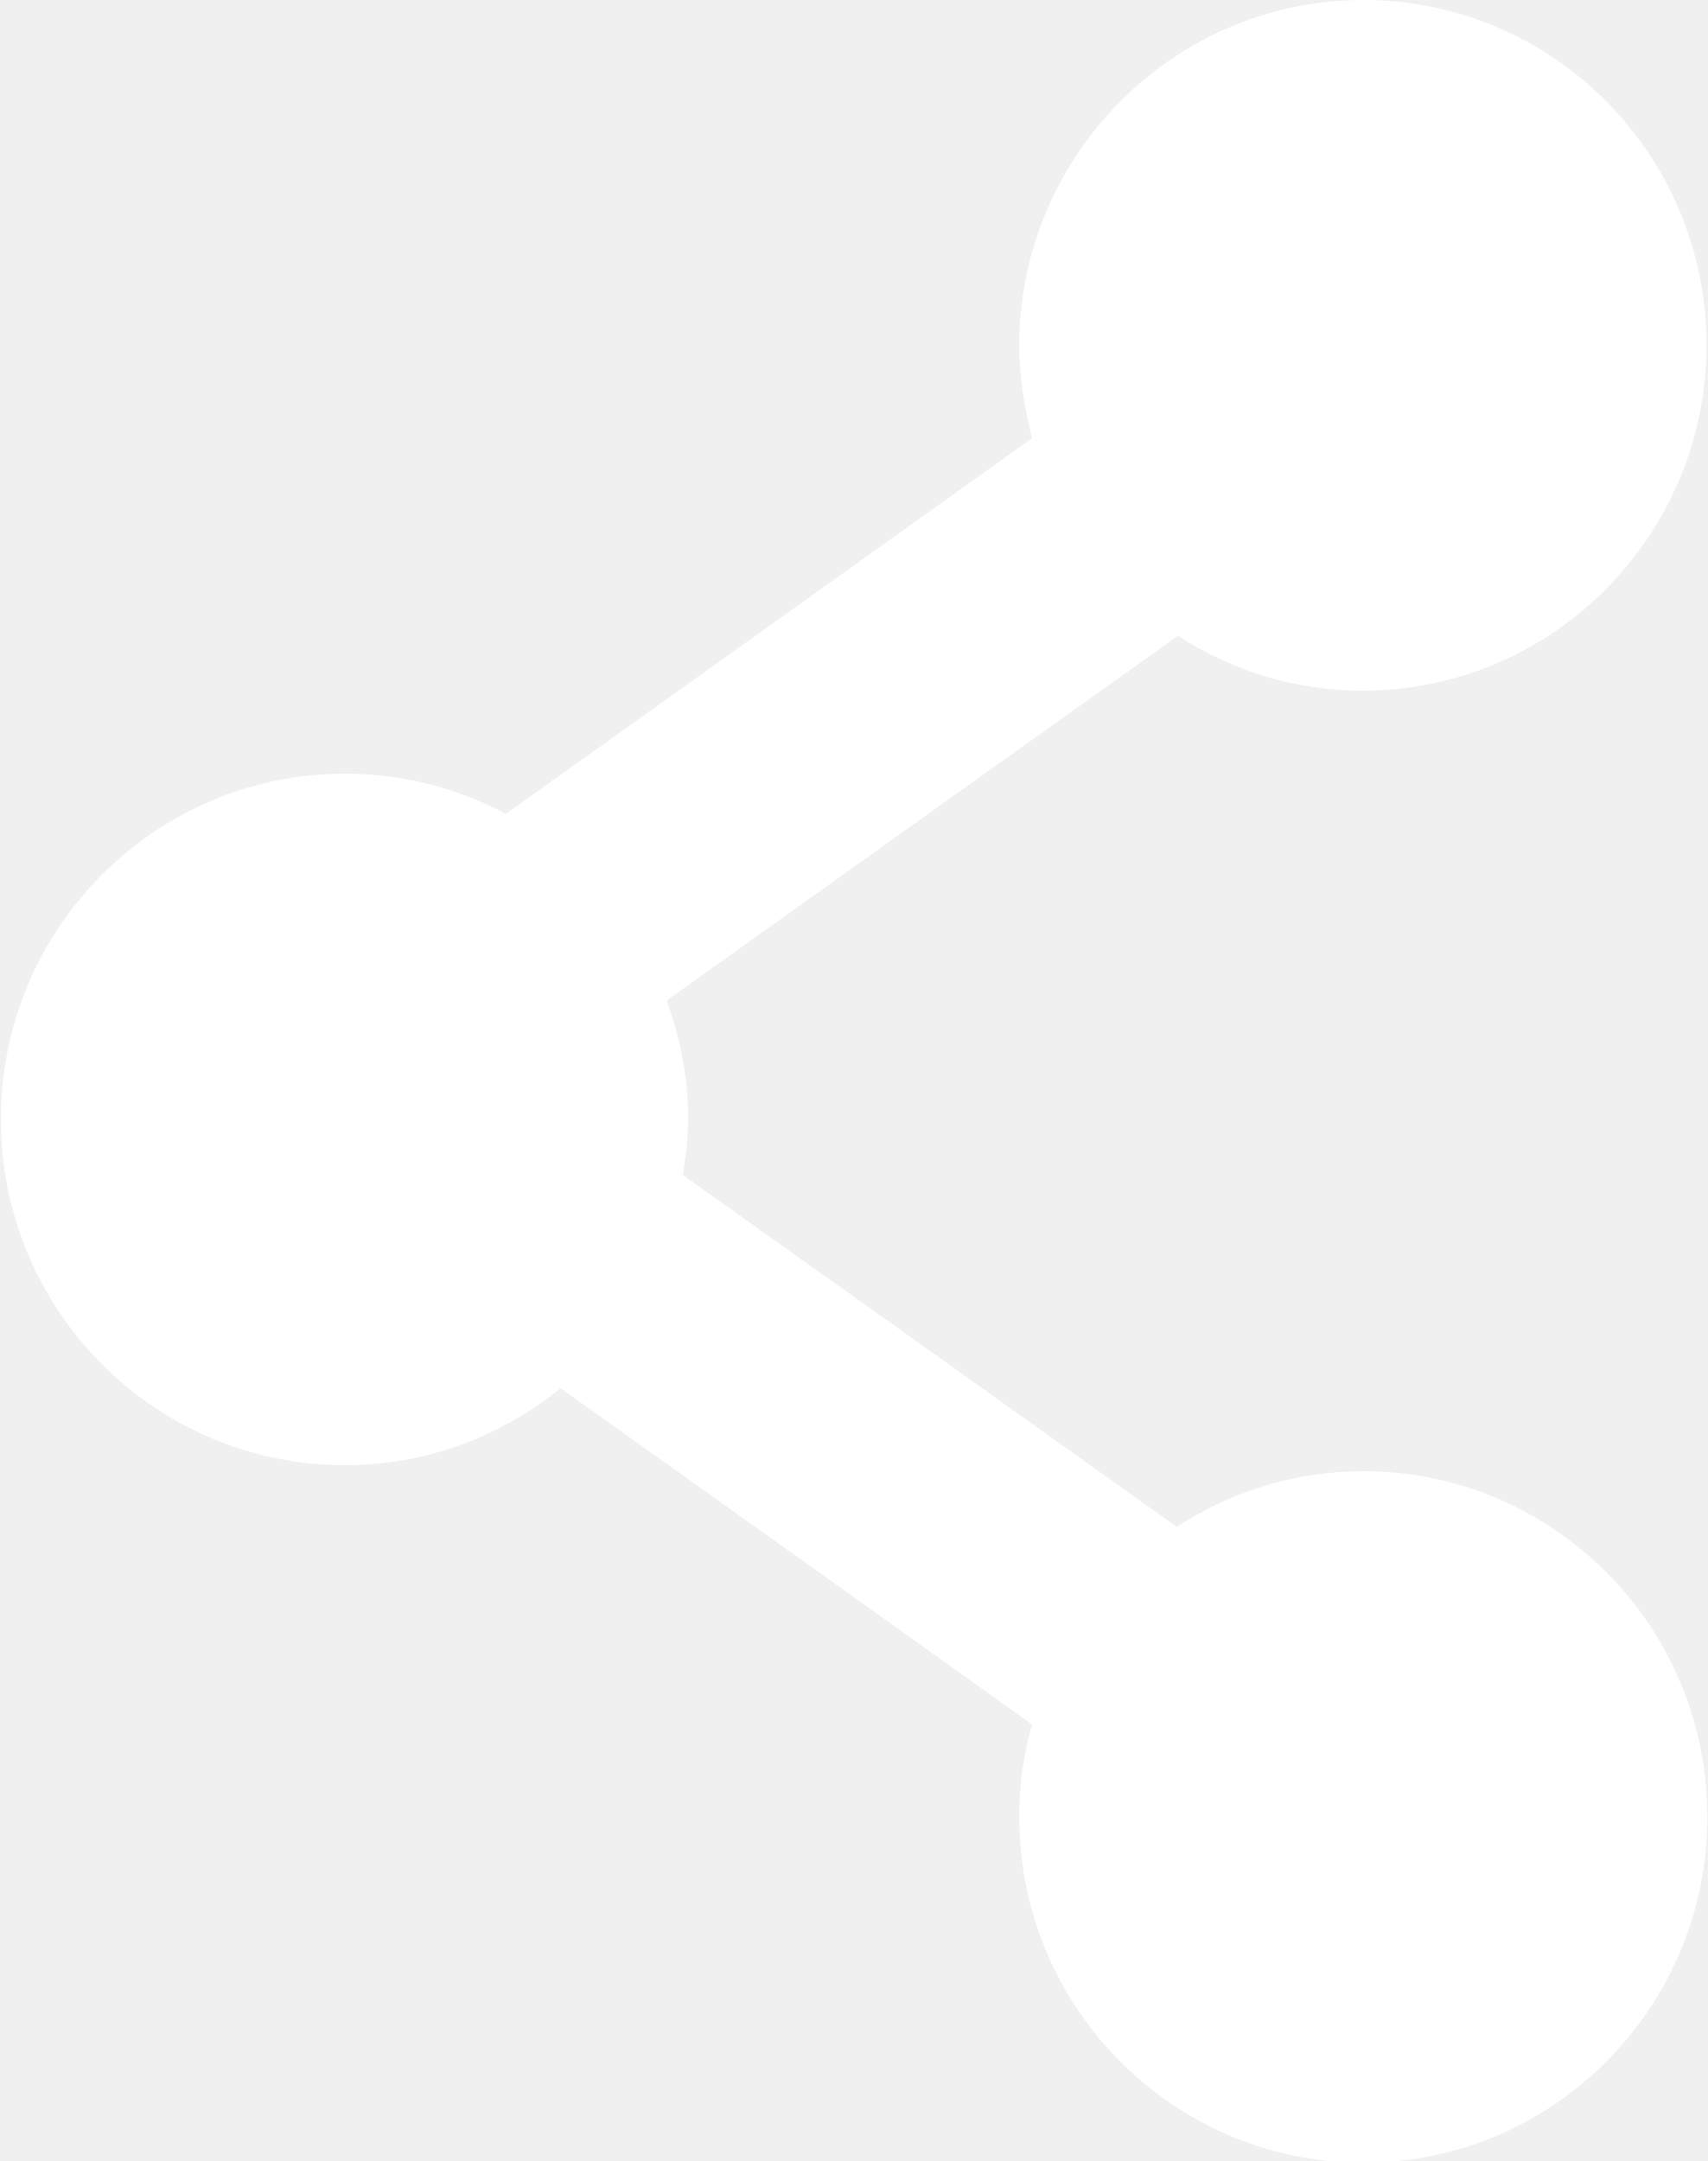
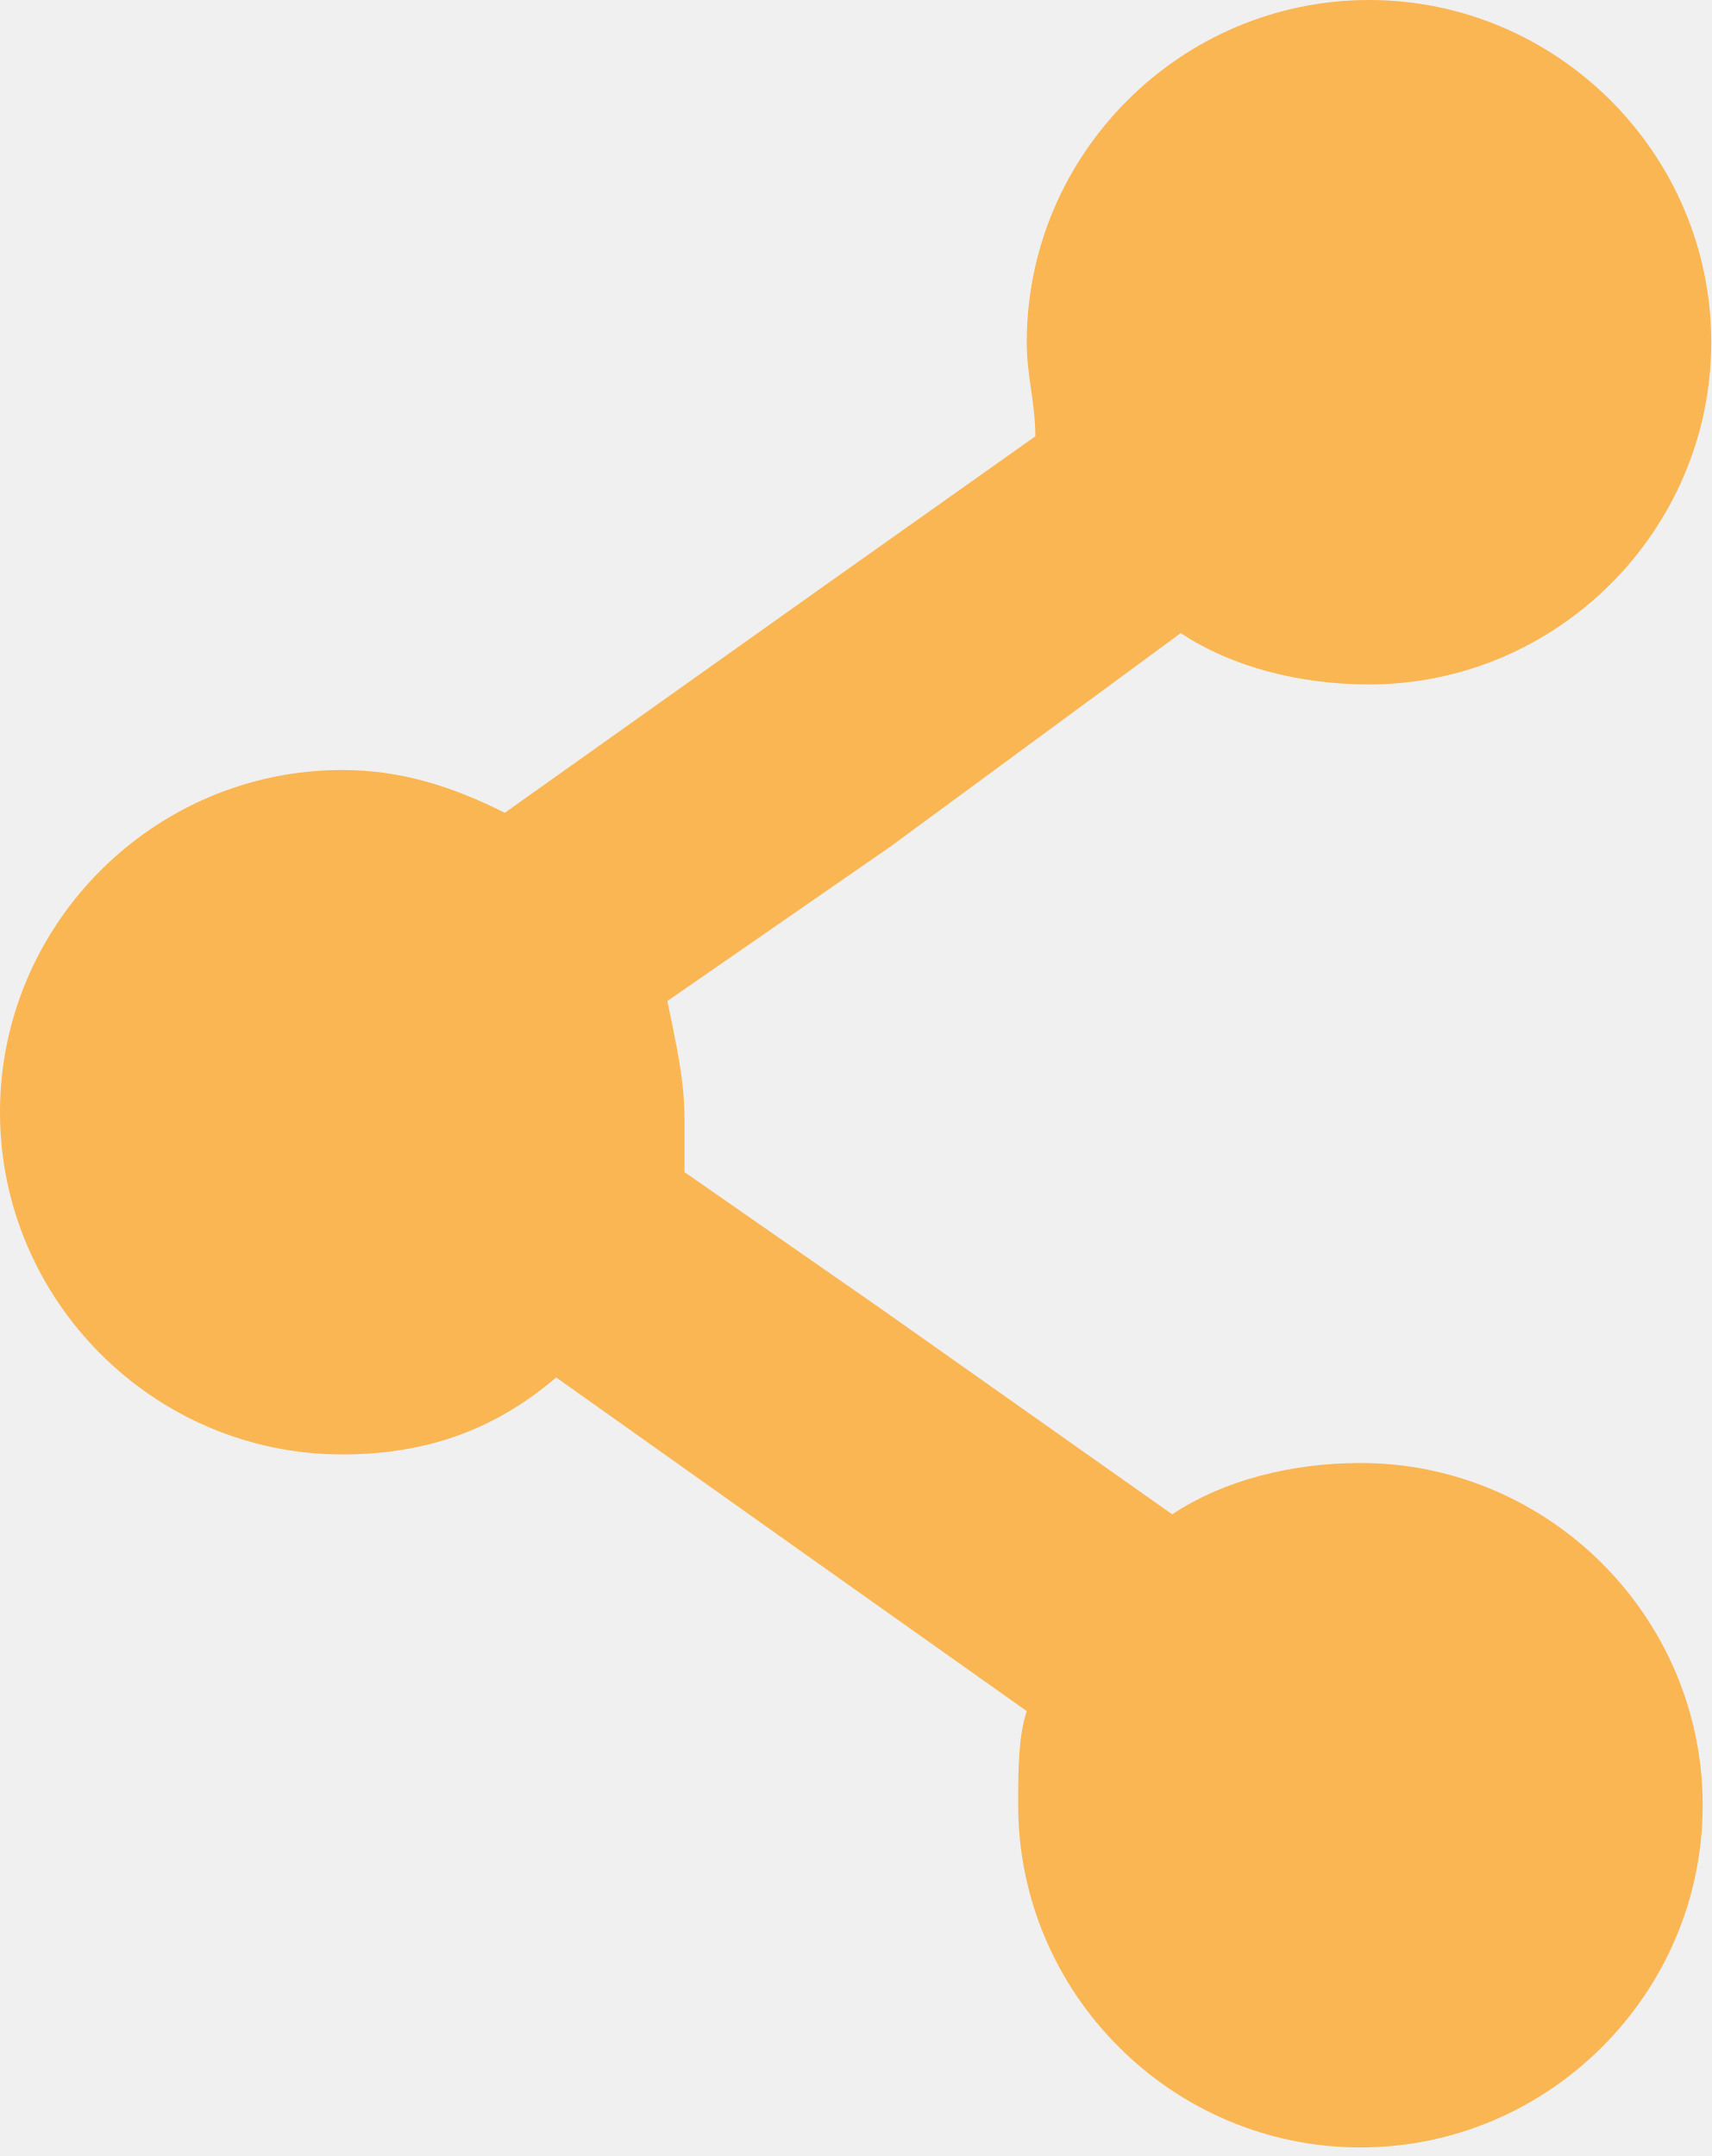
- <svg xmlns="http://www.w3.org/2000/svg" viewBox="0 0 19.95 25.25">
-   <defs>
-     <style>.d{fill:#fff;}</style>
-   </defs>
-   <g id="a" />
+ <svg xmlns="http://www.w3.org/2000/svg" version="1.1" id="Layer_1" x="0px" y="0px" viewBox="0 0 20 25.2" style="enable-background:new 0 0 20 25.2;" xml:space="preserve">
+   <style type="text/css">
+ 	.st0{fill:#F9B653;}
+ </style>
+   <g id="a">
+ </g>
  <g id="b">
    <g id="c">
-       <path class="d" d="M13.75,7.42c.63,.41,1.37,.65,2.17,.65,2.22,0,4.02-1.81,4.02-4.04S18.14,0,15.93,0s-4.02,1.81-4.02,4.04c0,.37,.06,.73,.15,1.08l-2.38,1.7-3.77,2.69c-.56-.3-1.2-.47-1.88-.47-2.22,0-4.02,1.81-4.02,4.04s1.8,4.04,4.02,4.04c.96,0,1.83-.34,2.52-.9l3.13,2.23,2.38,1.7c-.1,.34-.15,.71-.15,1.08,0,2.23,1.8,4.04,4.02,4.04s4.02-1.81,4.02-4.04-1.8-4.04-4.02-4.04c-.8,0-1.55,.24-2.18,.65l-3.41-2.43-2.36-1.68c.03-.21,.06-.42,.06-.65,0-.49-.09-.95-.25-1.39l2.55-1.82,3.41-2.43Z" />
+       <path class="st0" d="M13.8,7.4c0.6,0.4,1.4,0.6,2.2,0.6c2.2,0,4-1.8,4-4s-1.8-4-4-4s-4,1.8-4,4c0,0.4,0.1,0.7,0.1,1.1L9.7,6.8    L5.9,9.5C5.3,9.2,4.7,9,4,9c-2.2,0-4,1.8-4,4s1.8,4,4,4c1,0,1.8-0.3,2.5-0.9l3.1,2.2l2.4,1.7c-0.1,0.3-0.1,0.7-0.1,1.1    c0,2.2,1.8,4,4,4s4-1.8,4-4s-1.8-4-4-4c-0.8,0-1.6,0.2-2.2,0.6l-3.4-2.4L8,13.7C8,13.5,8,13.3,8,13.1c0-0.5-0.1-0.9-0.2-1.4    l2.6-1.8L13.8,7.4L13.8,7.4z" />
    </g>
  </g>
</svg>
